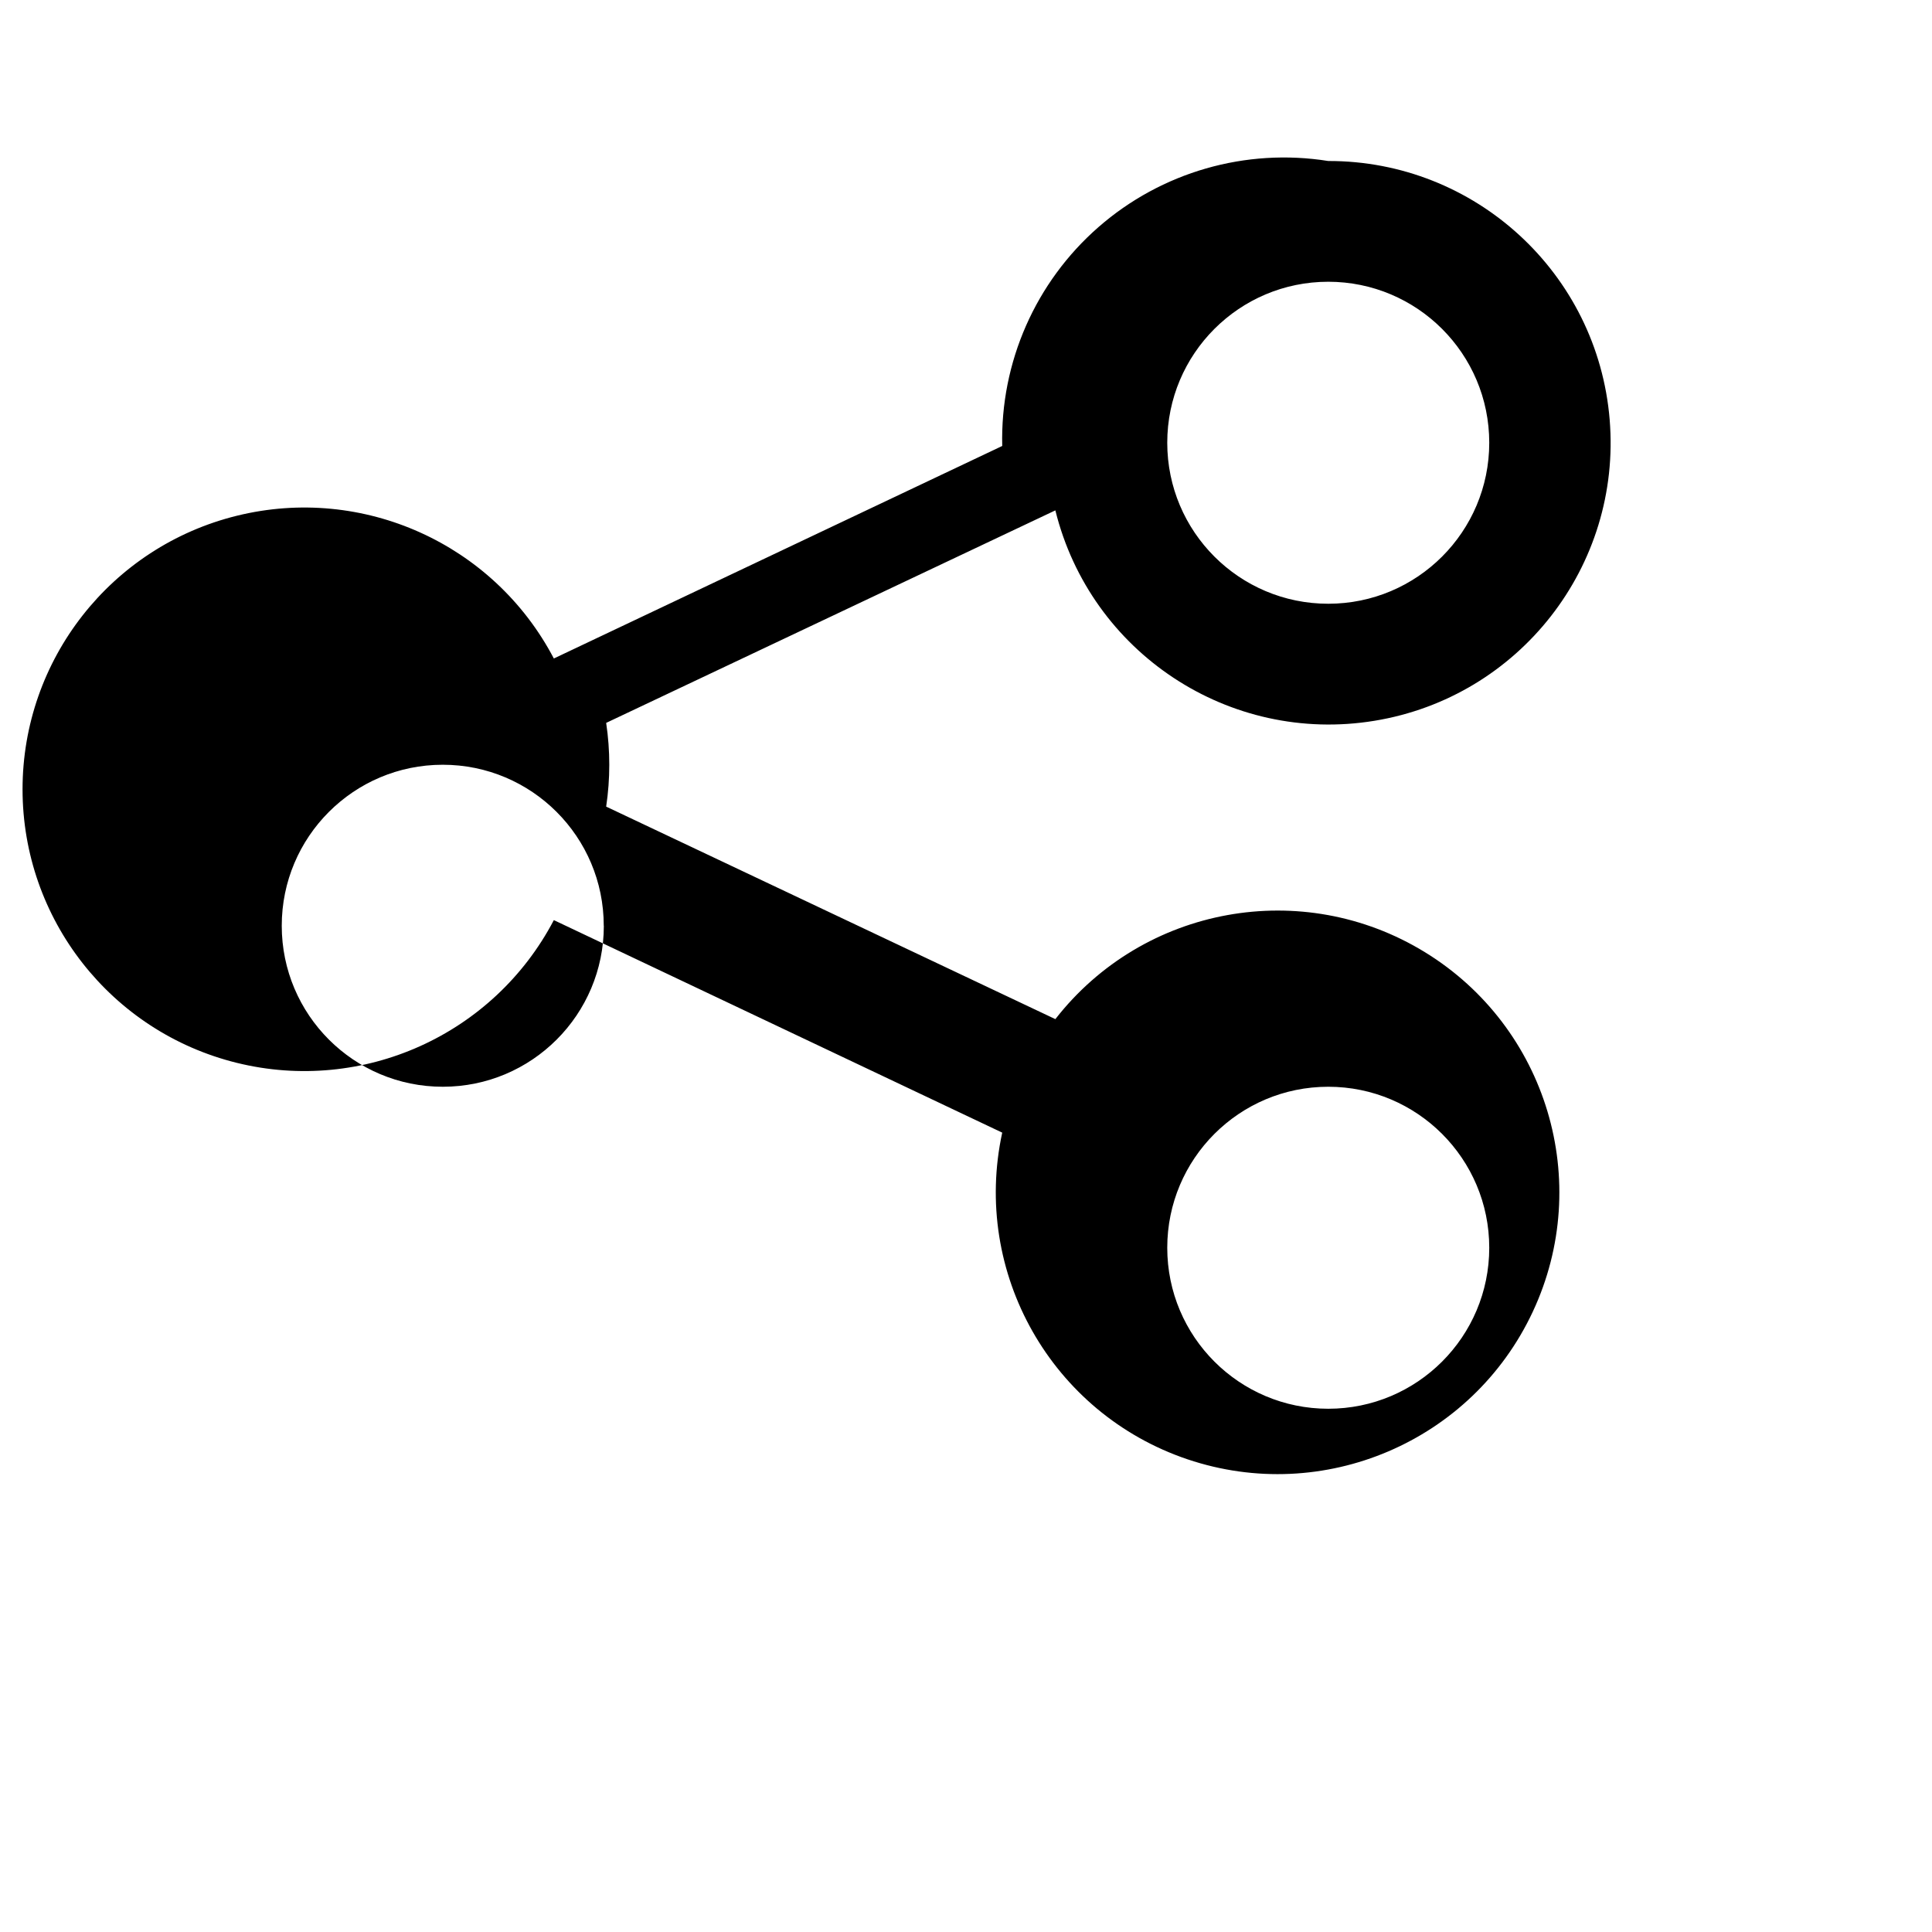
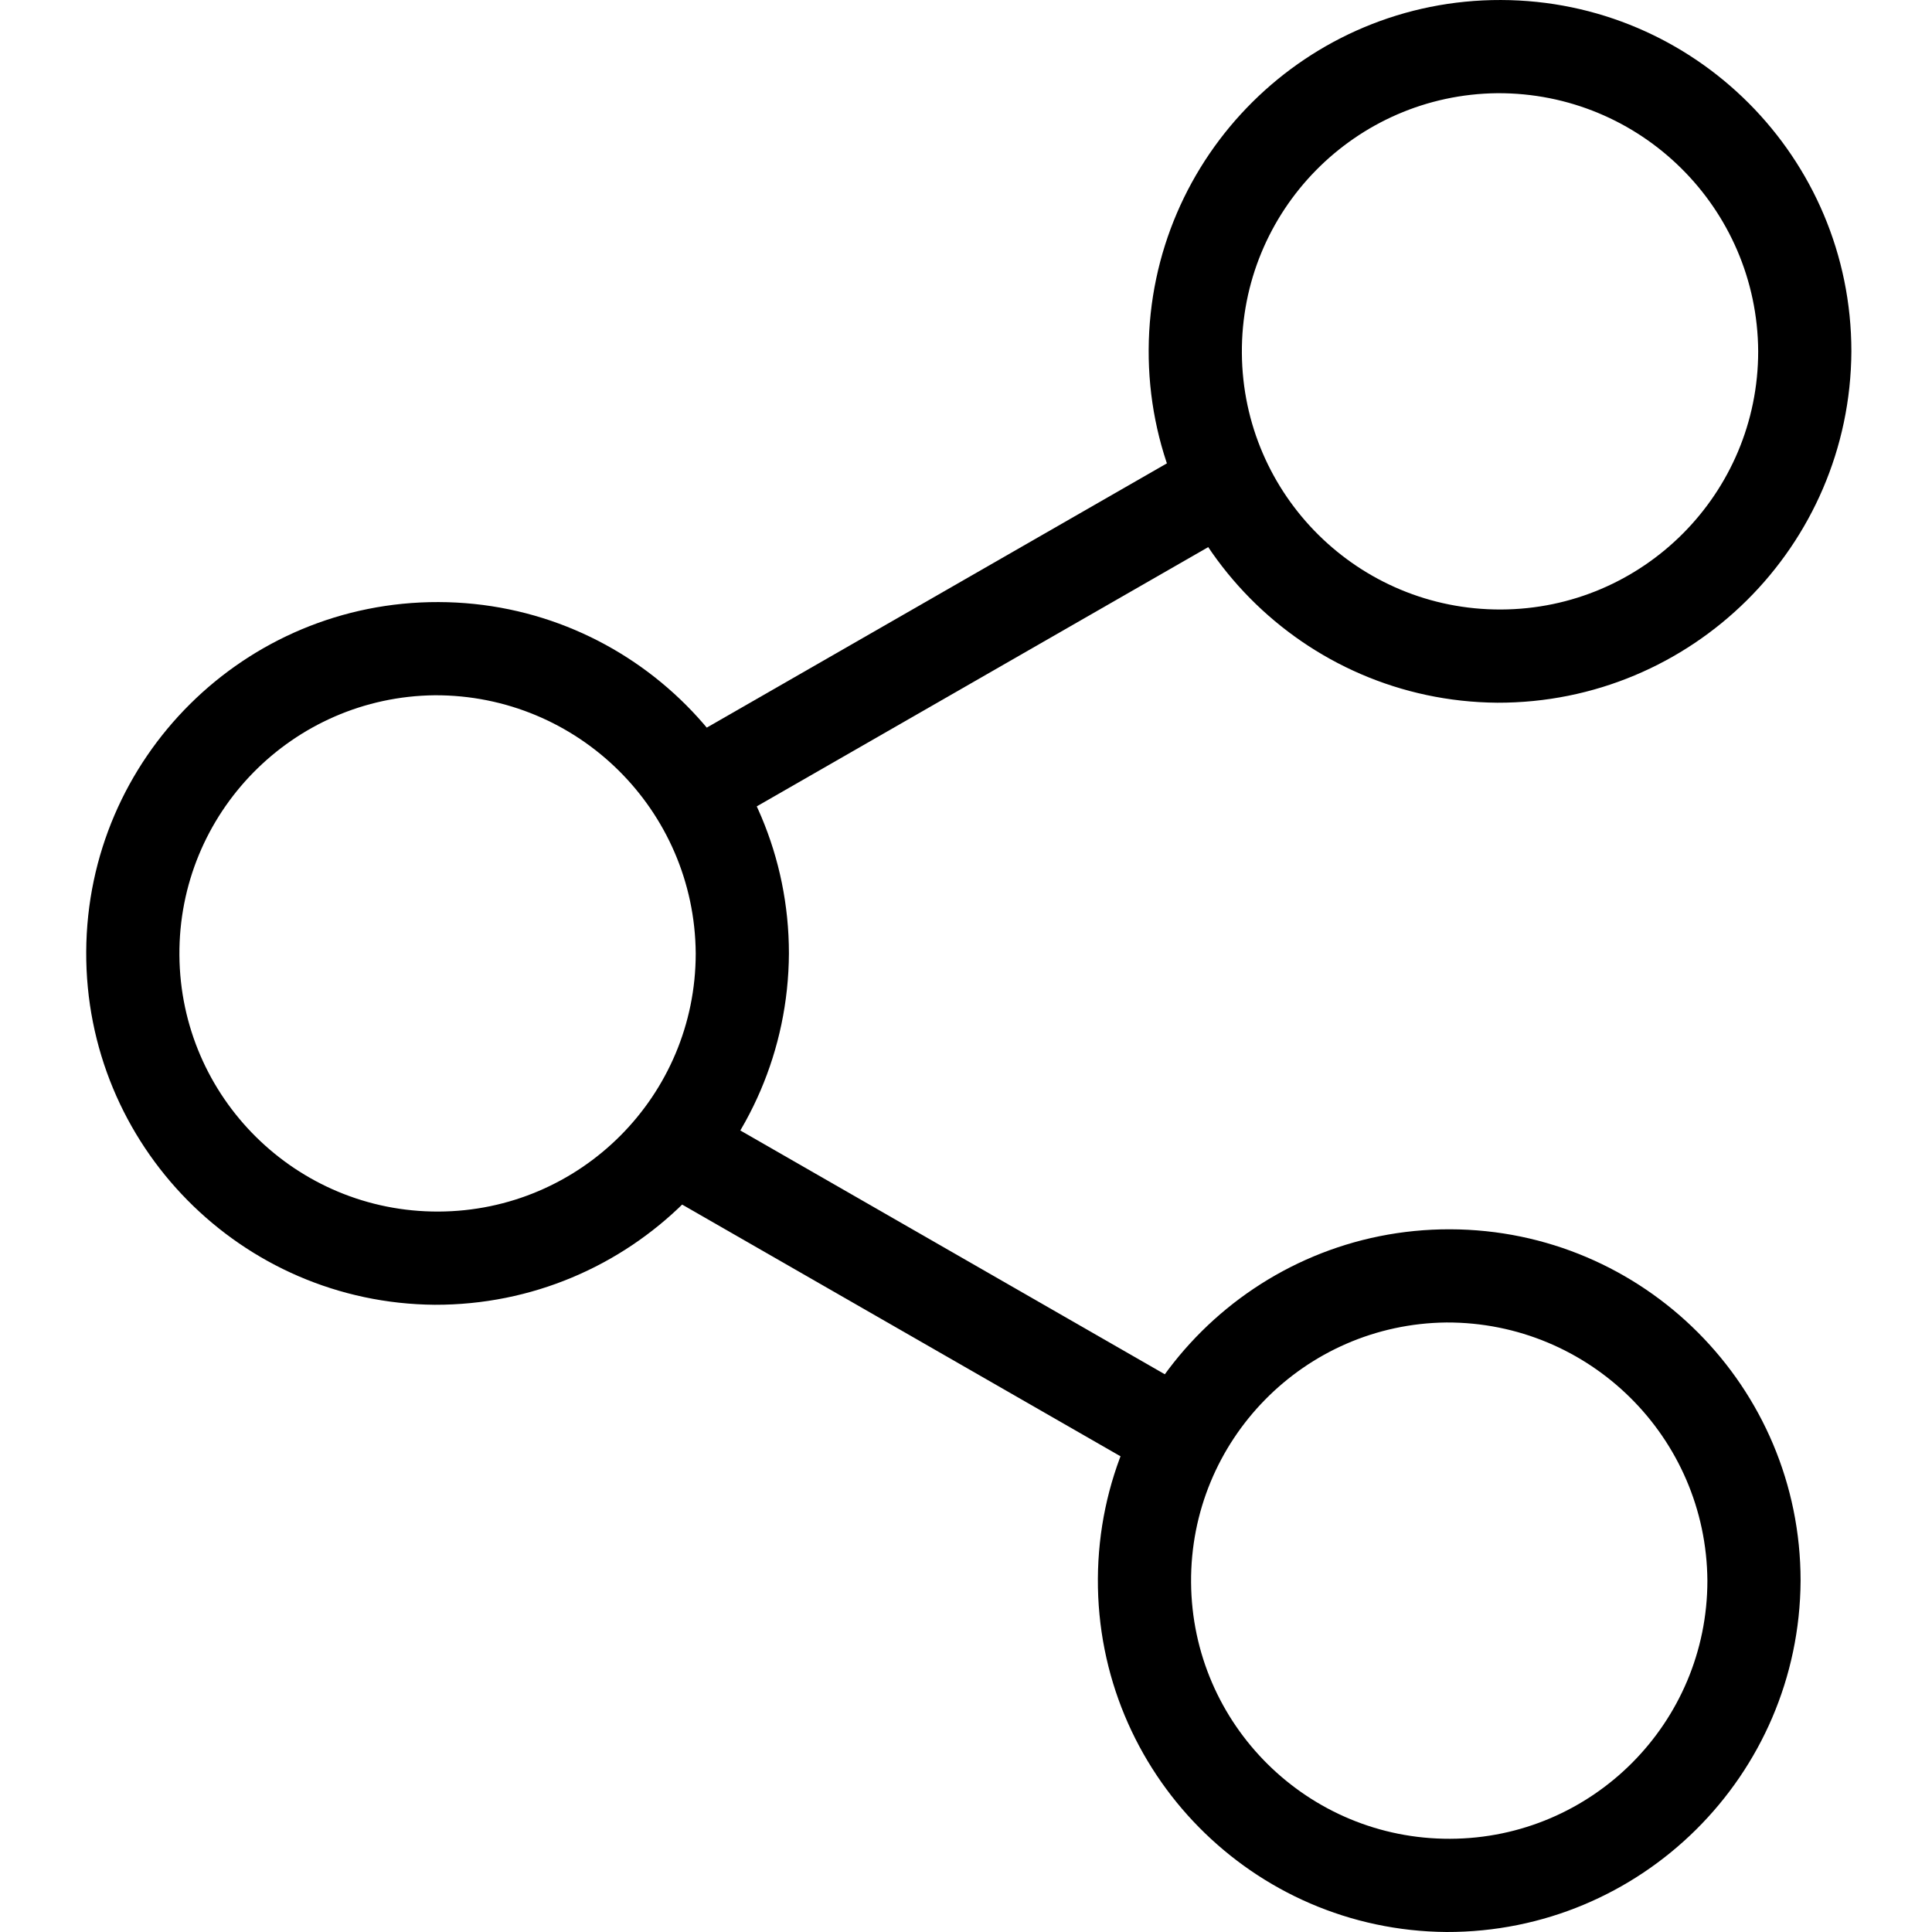
- <svg xmlns="http://www.w3.org/2000/svg" viewBox="0 0 24 24" fill="none">
-   <path fill="currentColor" d="M16.5 2a3.5 3.5 0 1 1-3.39 4.34l-5.58 2.64a3.51 3.51 0 0 1 0 1.04l5.58 2.64a3.5 3.5 0 1 1-.66 1.41l-5.57-2.64a3.5 3.5 0 1 1 0-3.25l5.57-2.64A3.5 3.5 0 0 1 16.5 2Zm0 1.5a2 2 0 1 0 0 4 2 2 0 0 0 0-4Zm-9 8a2 2 0 1 0-1.999 2 2 2 0 0 0 2-2Zm9 2a2 2 0 1 0 2 2 2 2 0 0 0-2-2Z" />
+ <svg xmlns="http://www.w3.org/2000/svg" t="1762912726376" class="icon" viewBox="0 0 20 20" version="1.1" p-id="80253">
+   <g transform="scale(0.01953125)">
+     <path d="M793.562 372.453A186.227 186.227 0 1 1 981.271 186.227a187.215 187.215 0 0 1-187.708 186.227zM793.562 49.397A136.83 136.83 0 1 0 931.874 186.227 137.571 137.571 0 0 0 793.562 49.397zM230.437 691.558a186.227 186.227 0 1 1 187.708-186.227A187.215 187.215 0 0 1 230.437 691.558z m0-323.056a136.83 136.83 0 1 0 138.312 136.83 137.818 137.818 0 0 0-138.312-136.83zM766.641 1023.999a186.227 186.227 0 1 1 187.708-186.227 187.215 187.215 0 0 1-187.708 186.227z m0-323.056a136.83 136.83 0 1 0 138.312 136.83 137.818 137.818 0 0 0-138.312-136.83z" fill="currentColor" p-id="80254" />
+     <path d="M344.173 403.129L641.667 232.265l24.6 42.852-297.493 170.839zM330.713 620.747l24.624-42.852 297.493 170.864-24.6 42.827z" fill="currentColor" p-id="80255" />
+   </g>
</svg>
